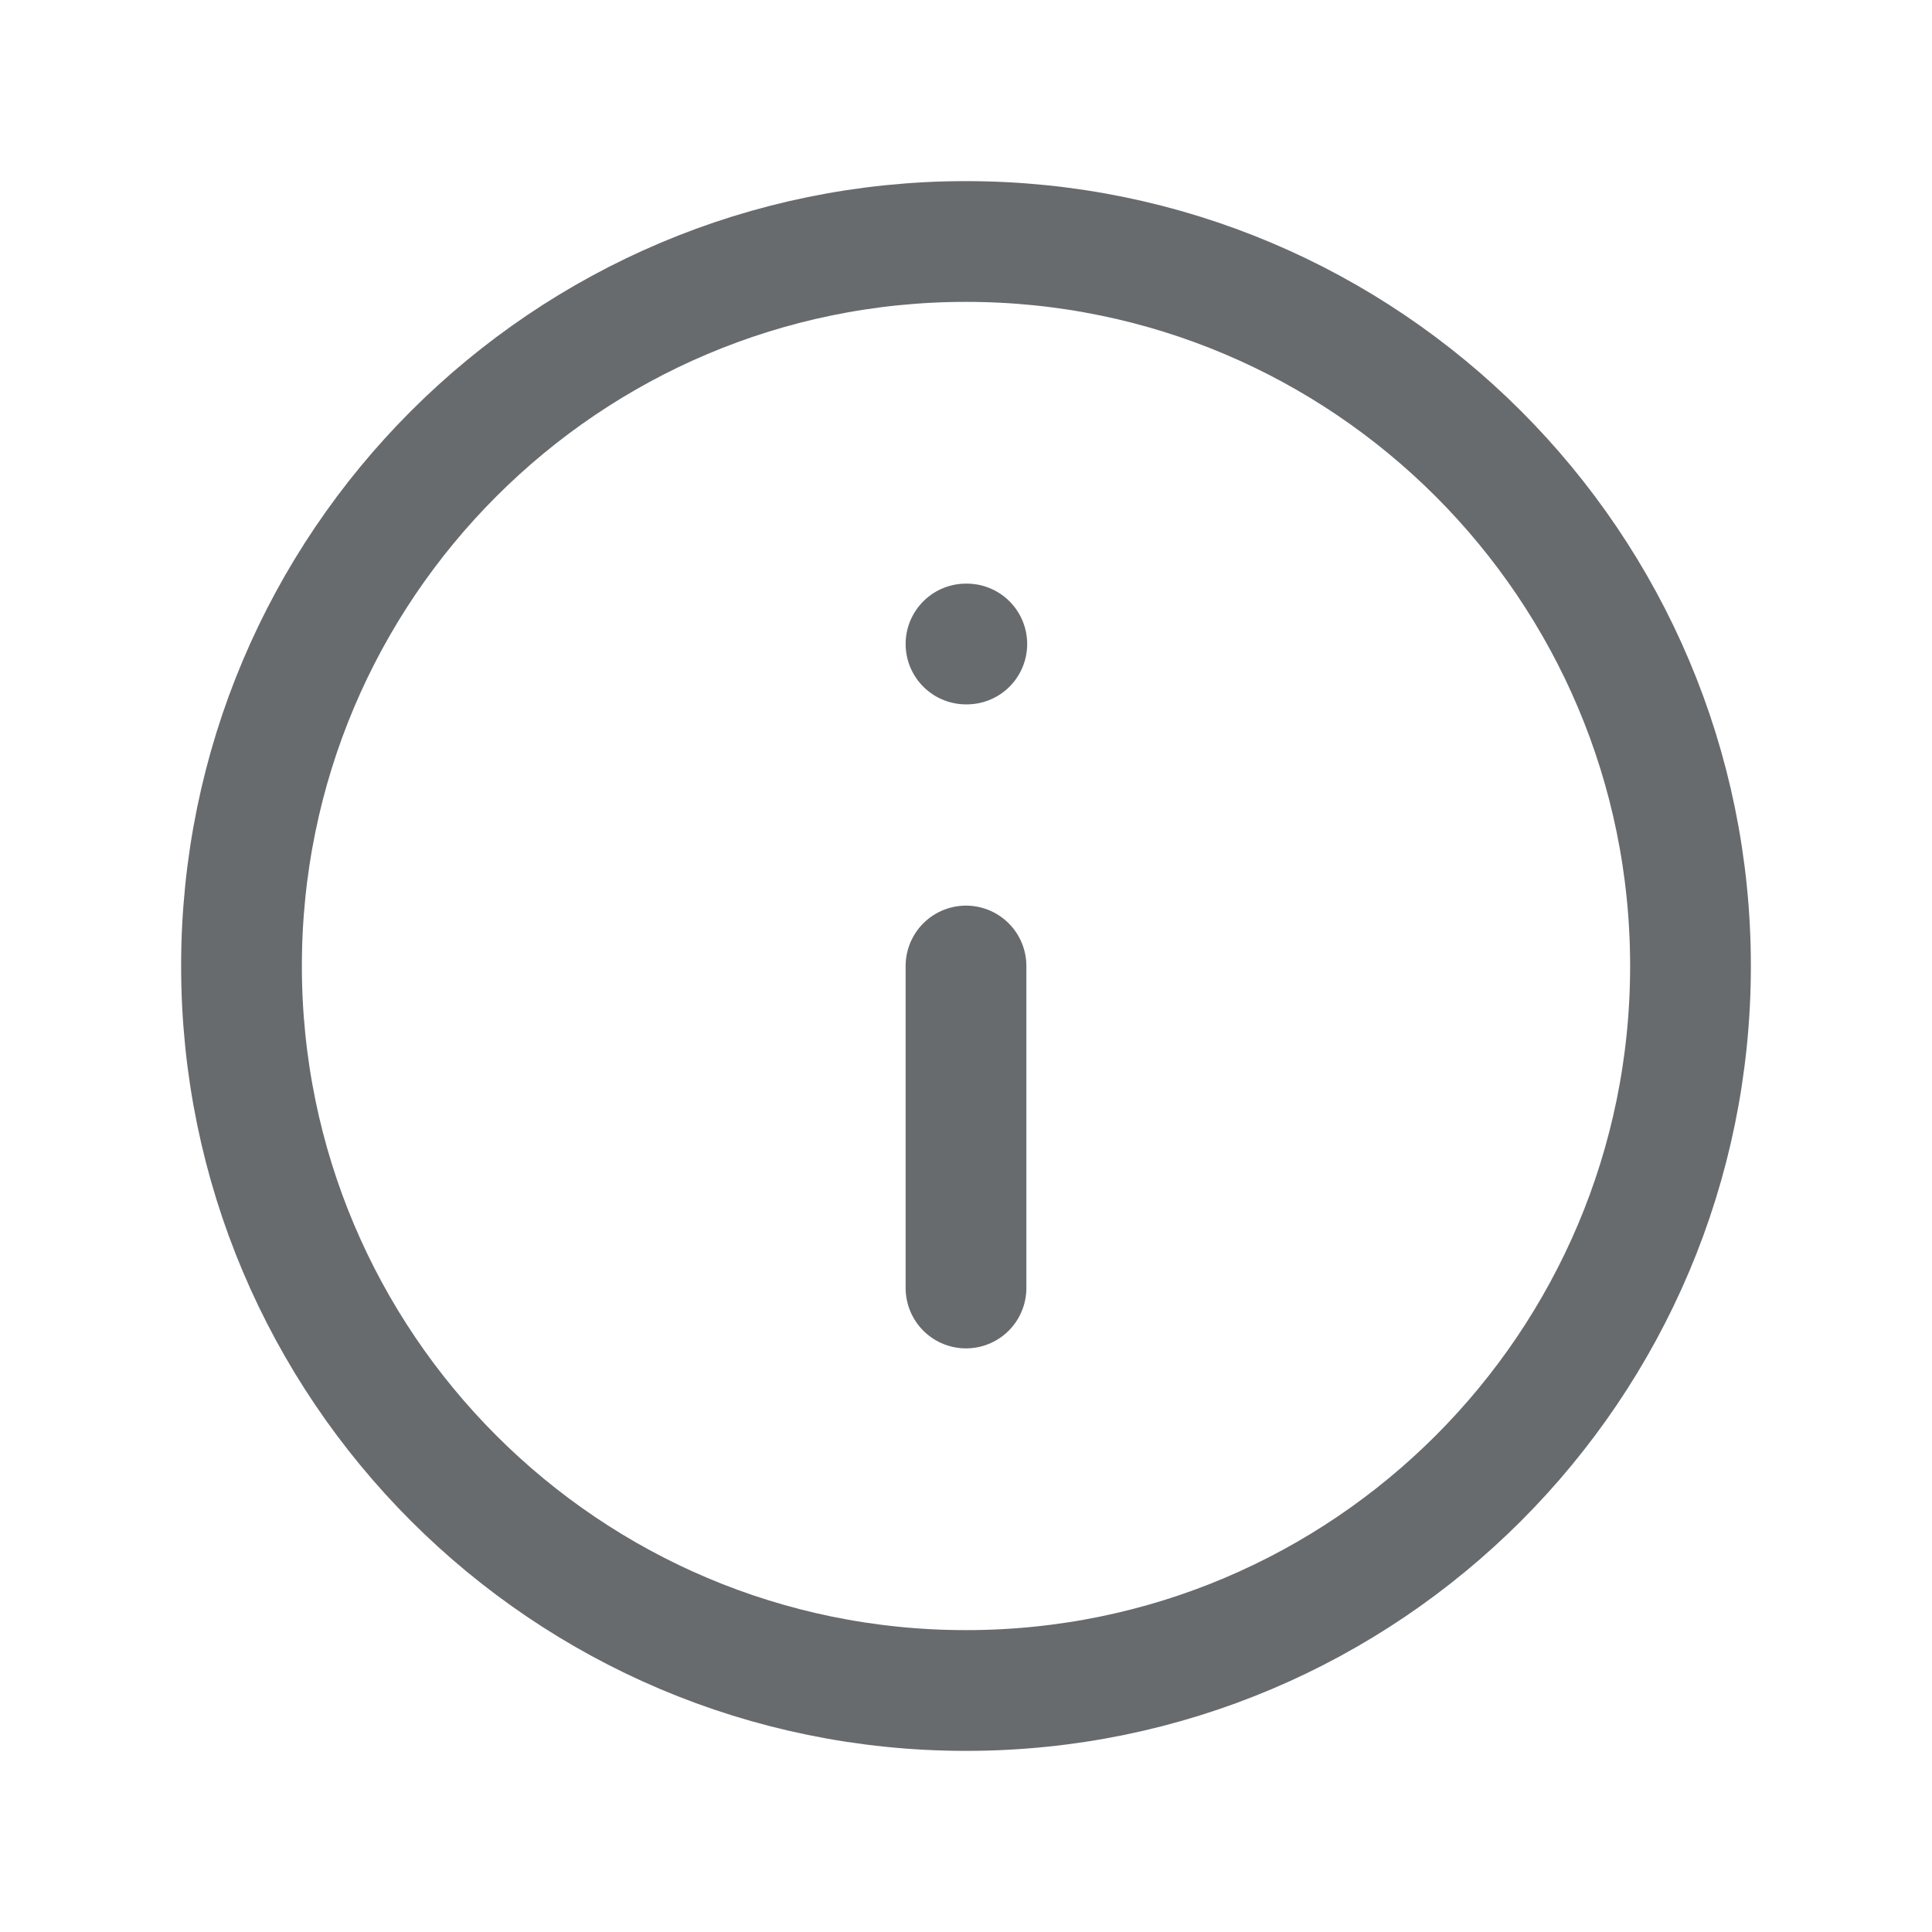
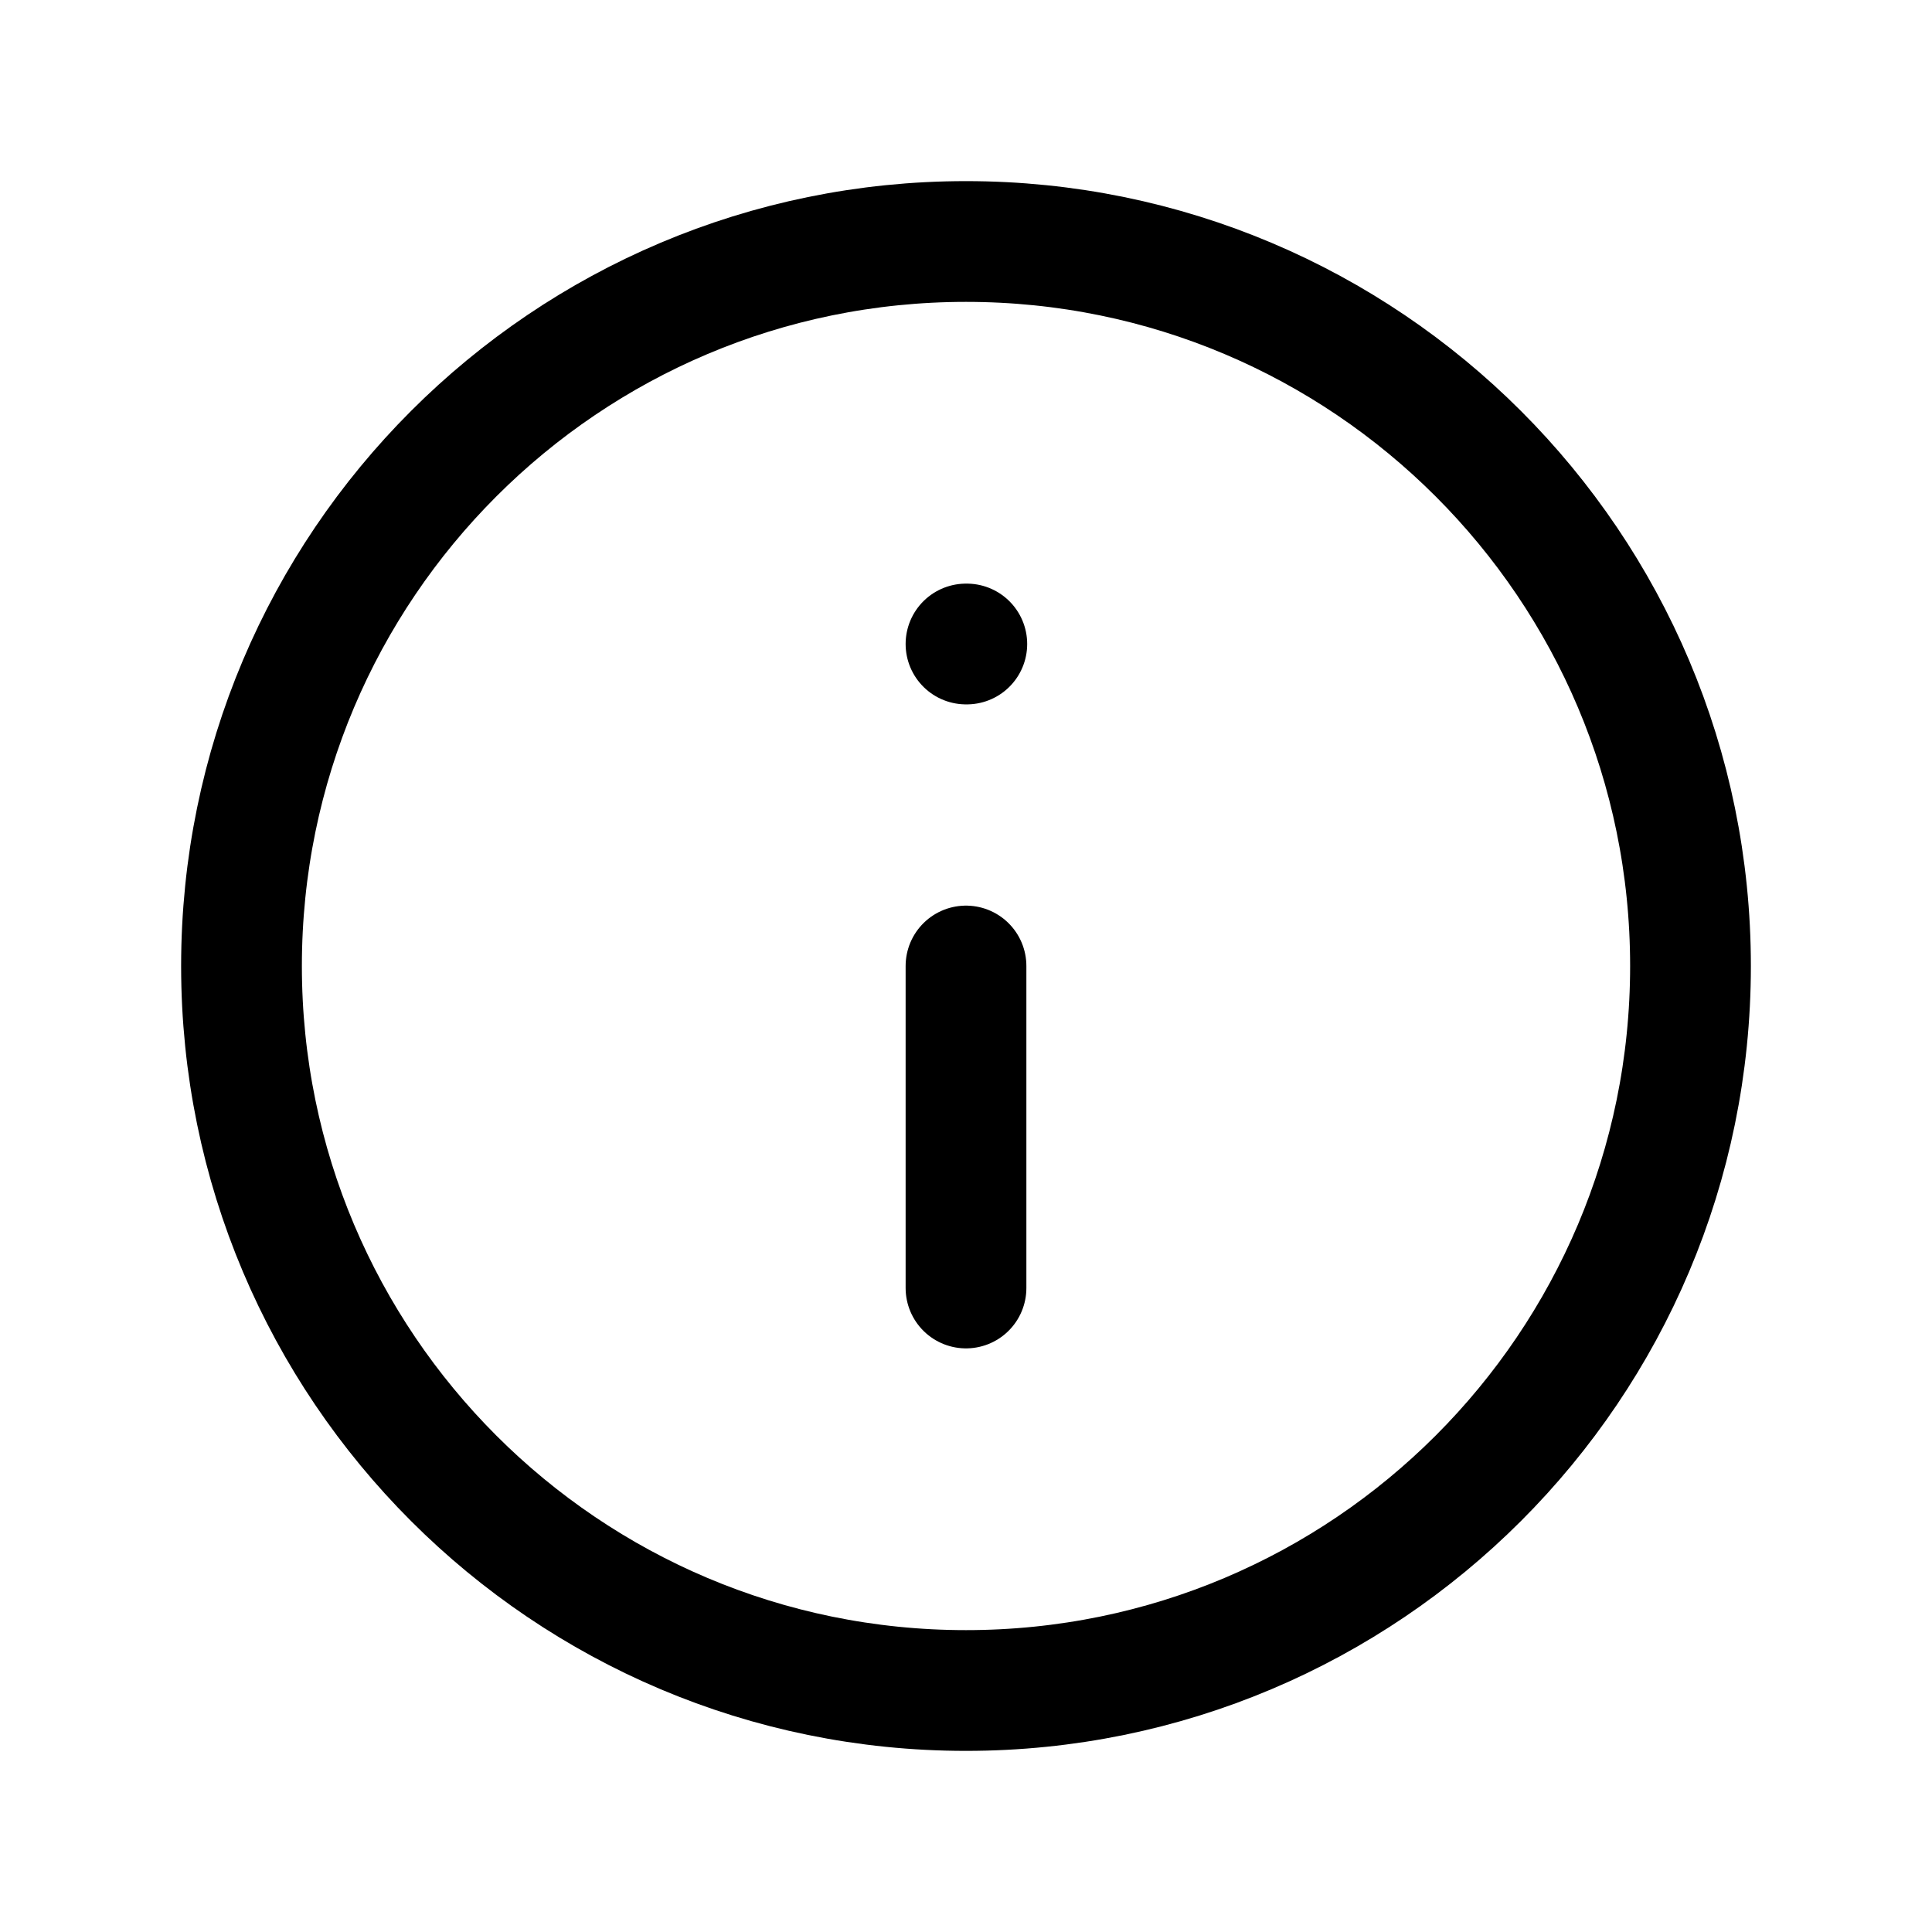
<svg xmlns="http://www.w3.org/2000/svg" width="24" height="24" viewBox="0 0 24 24" fill="none">
-   <path d="M12 16V12M12 8H12.01M21 12C21 7.029 16.971 3 12 3C7.029 3 3 7.029 3 12C3 16.971 7.029 21 12 21C16.971 21 21 16.971 21 12Z" stroke="#686B6E" stroke-width="1.5" stroke-linecap="round" />
+   <path d="M12 16V12M12 8H12.01M21 12C21 7.029 16.971 3 12 3C7.029 3 3 7.029 3 12C3 16.971 7.029 21 12 21C16.971 21 21 16.971 21 12Z" stroke="currentColor" stroke-width="1.5" stroke-linecap="round" />
</svg>
